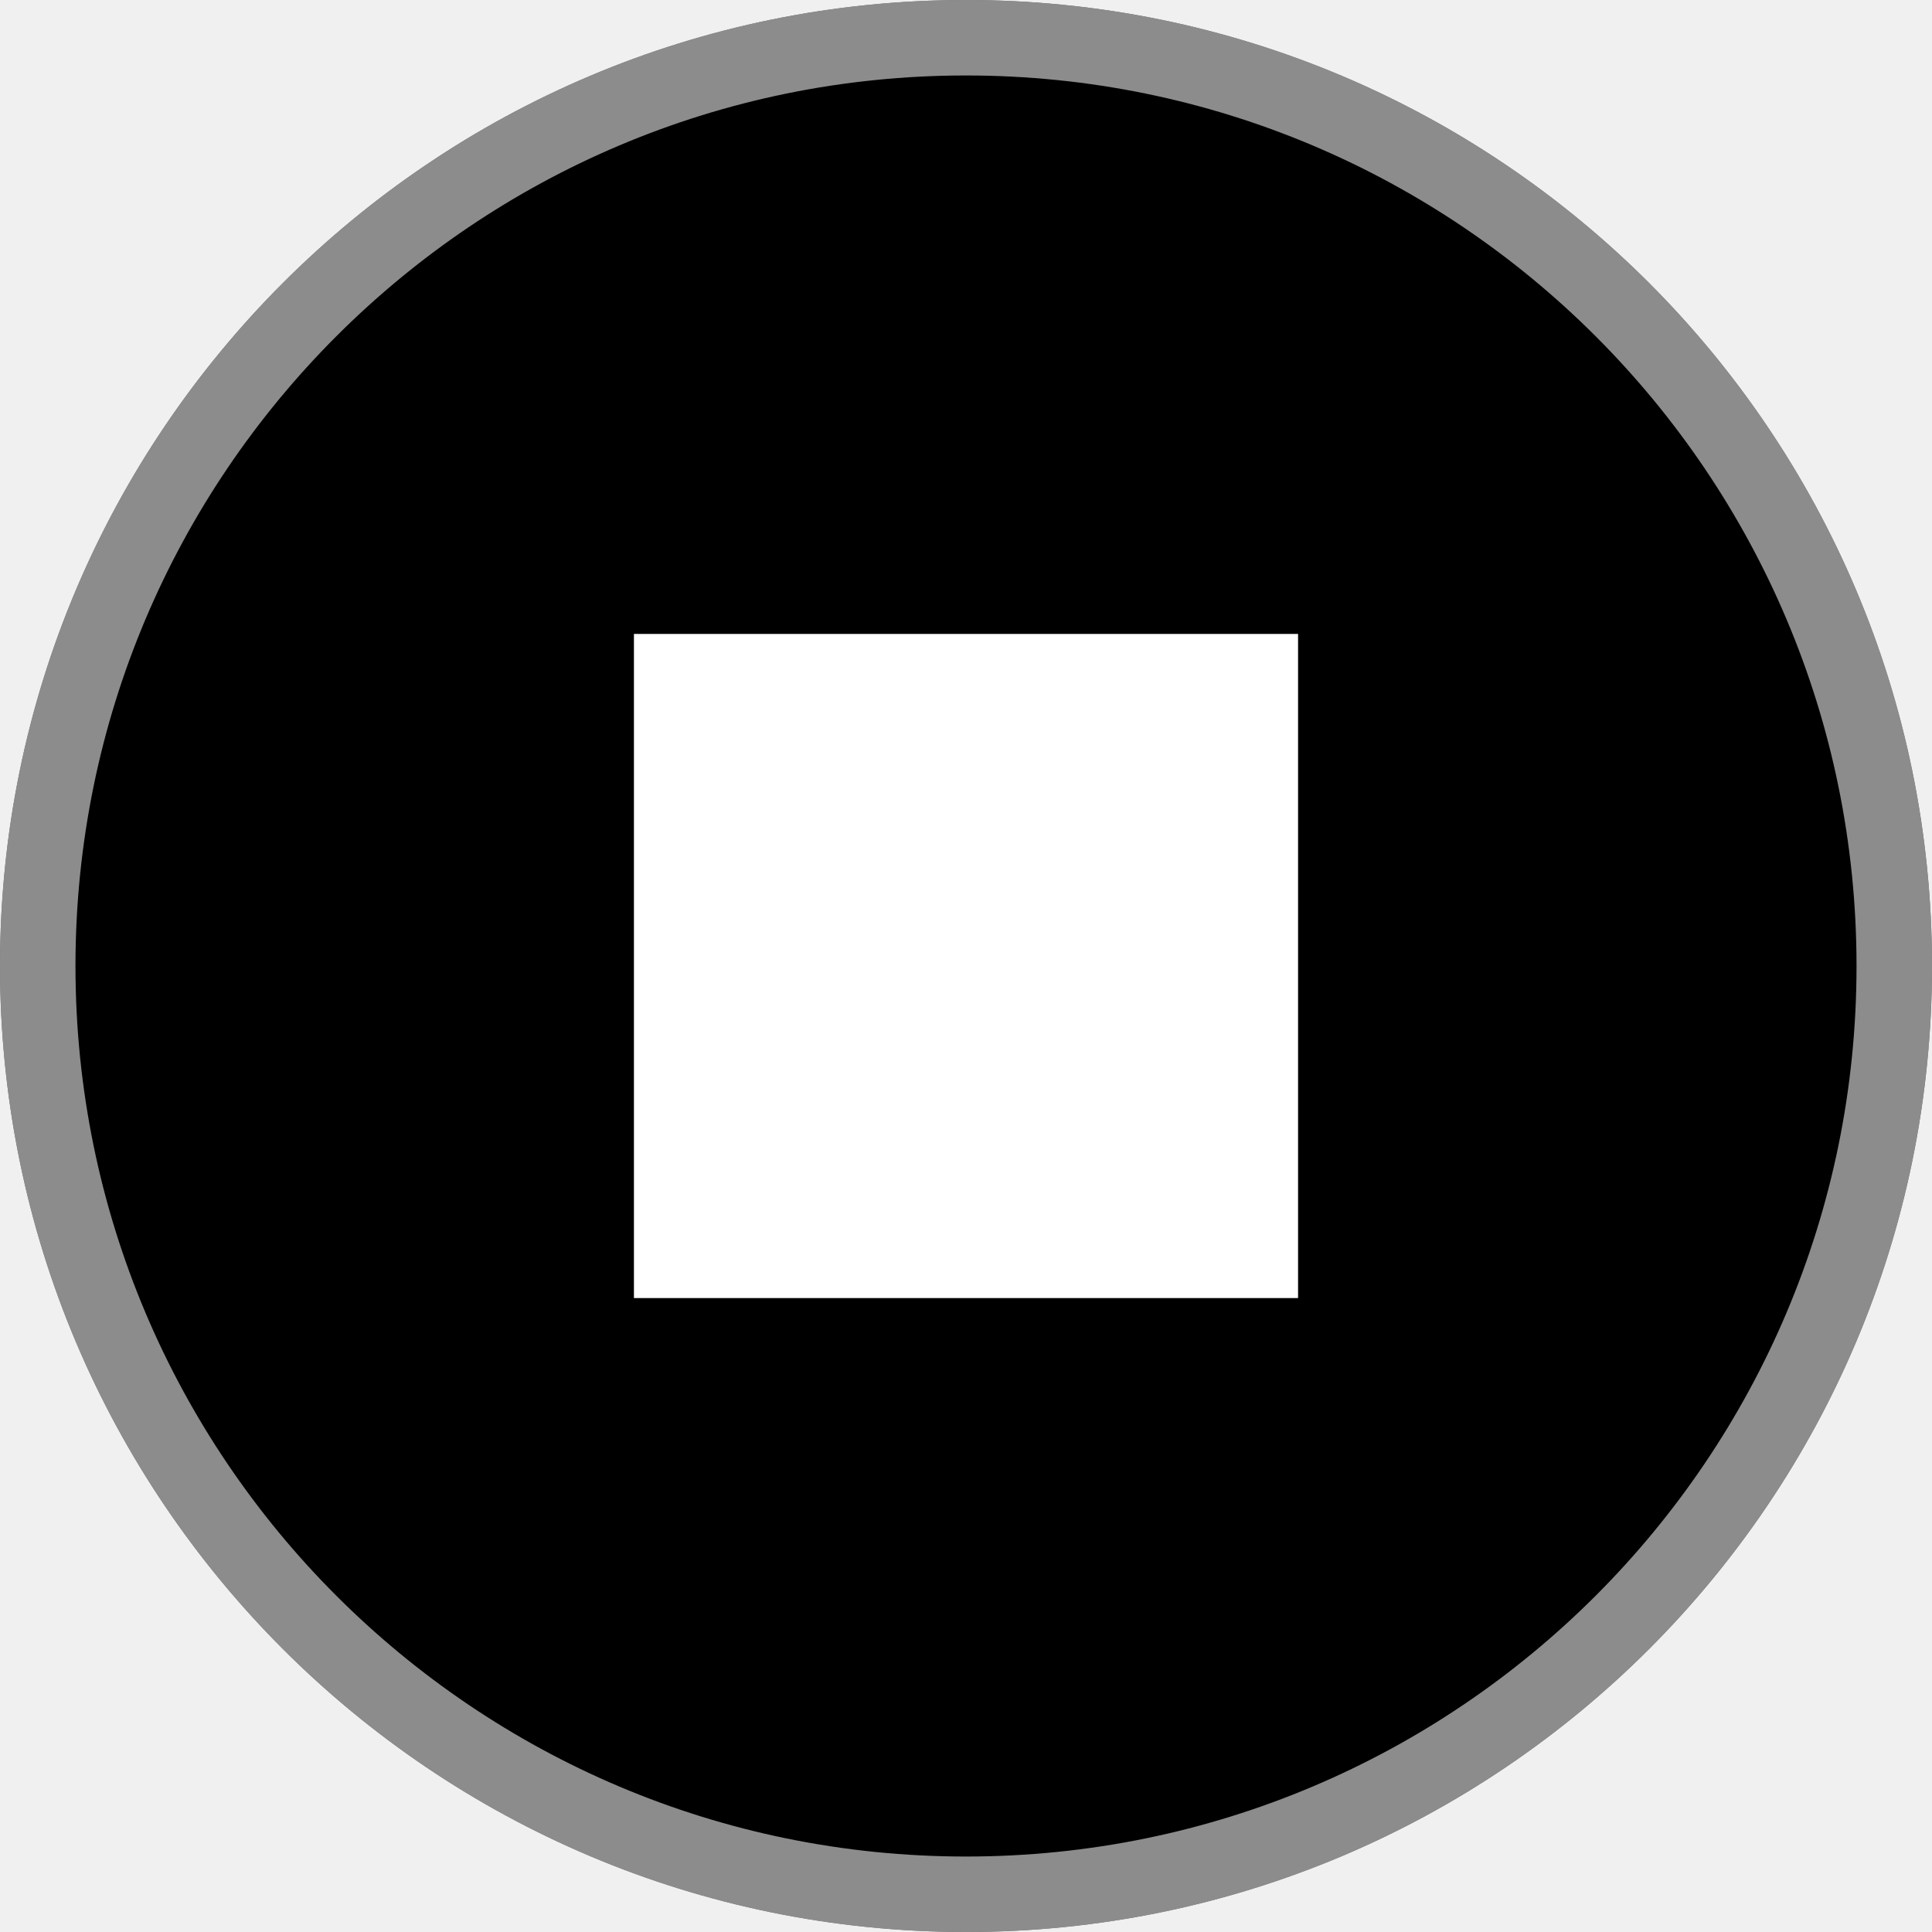
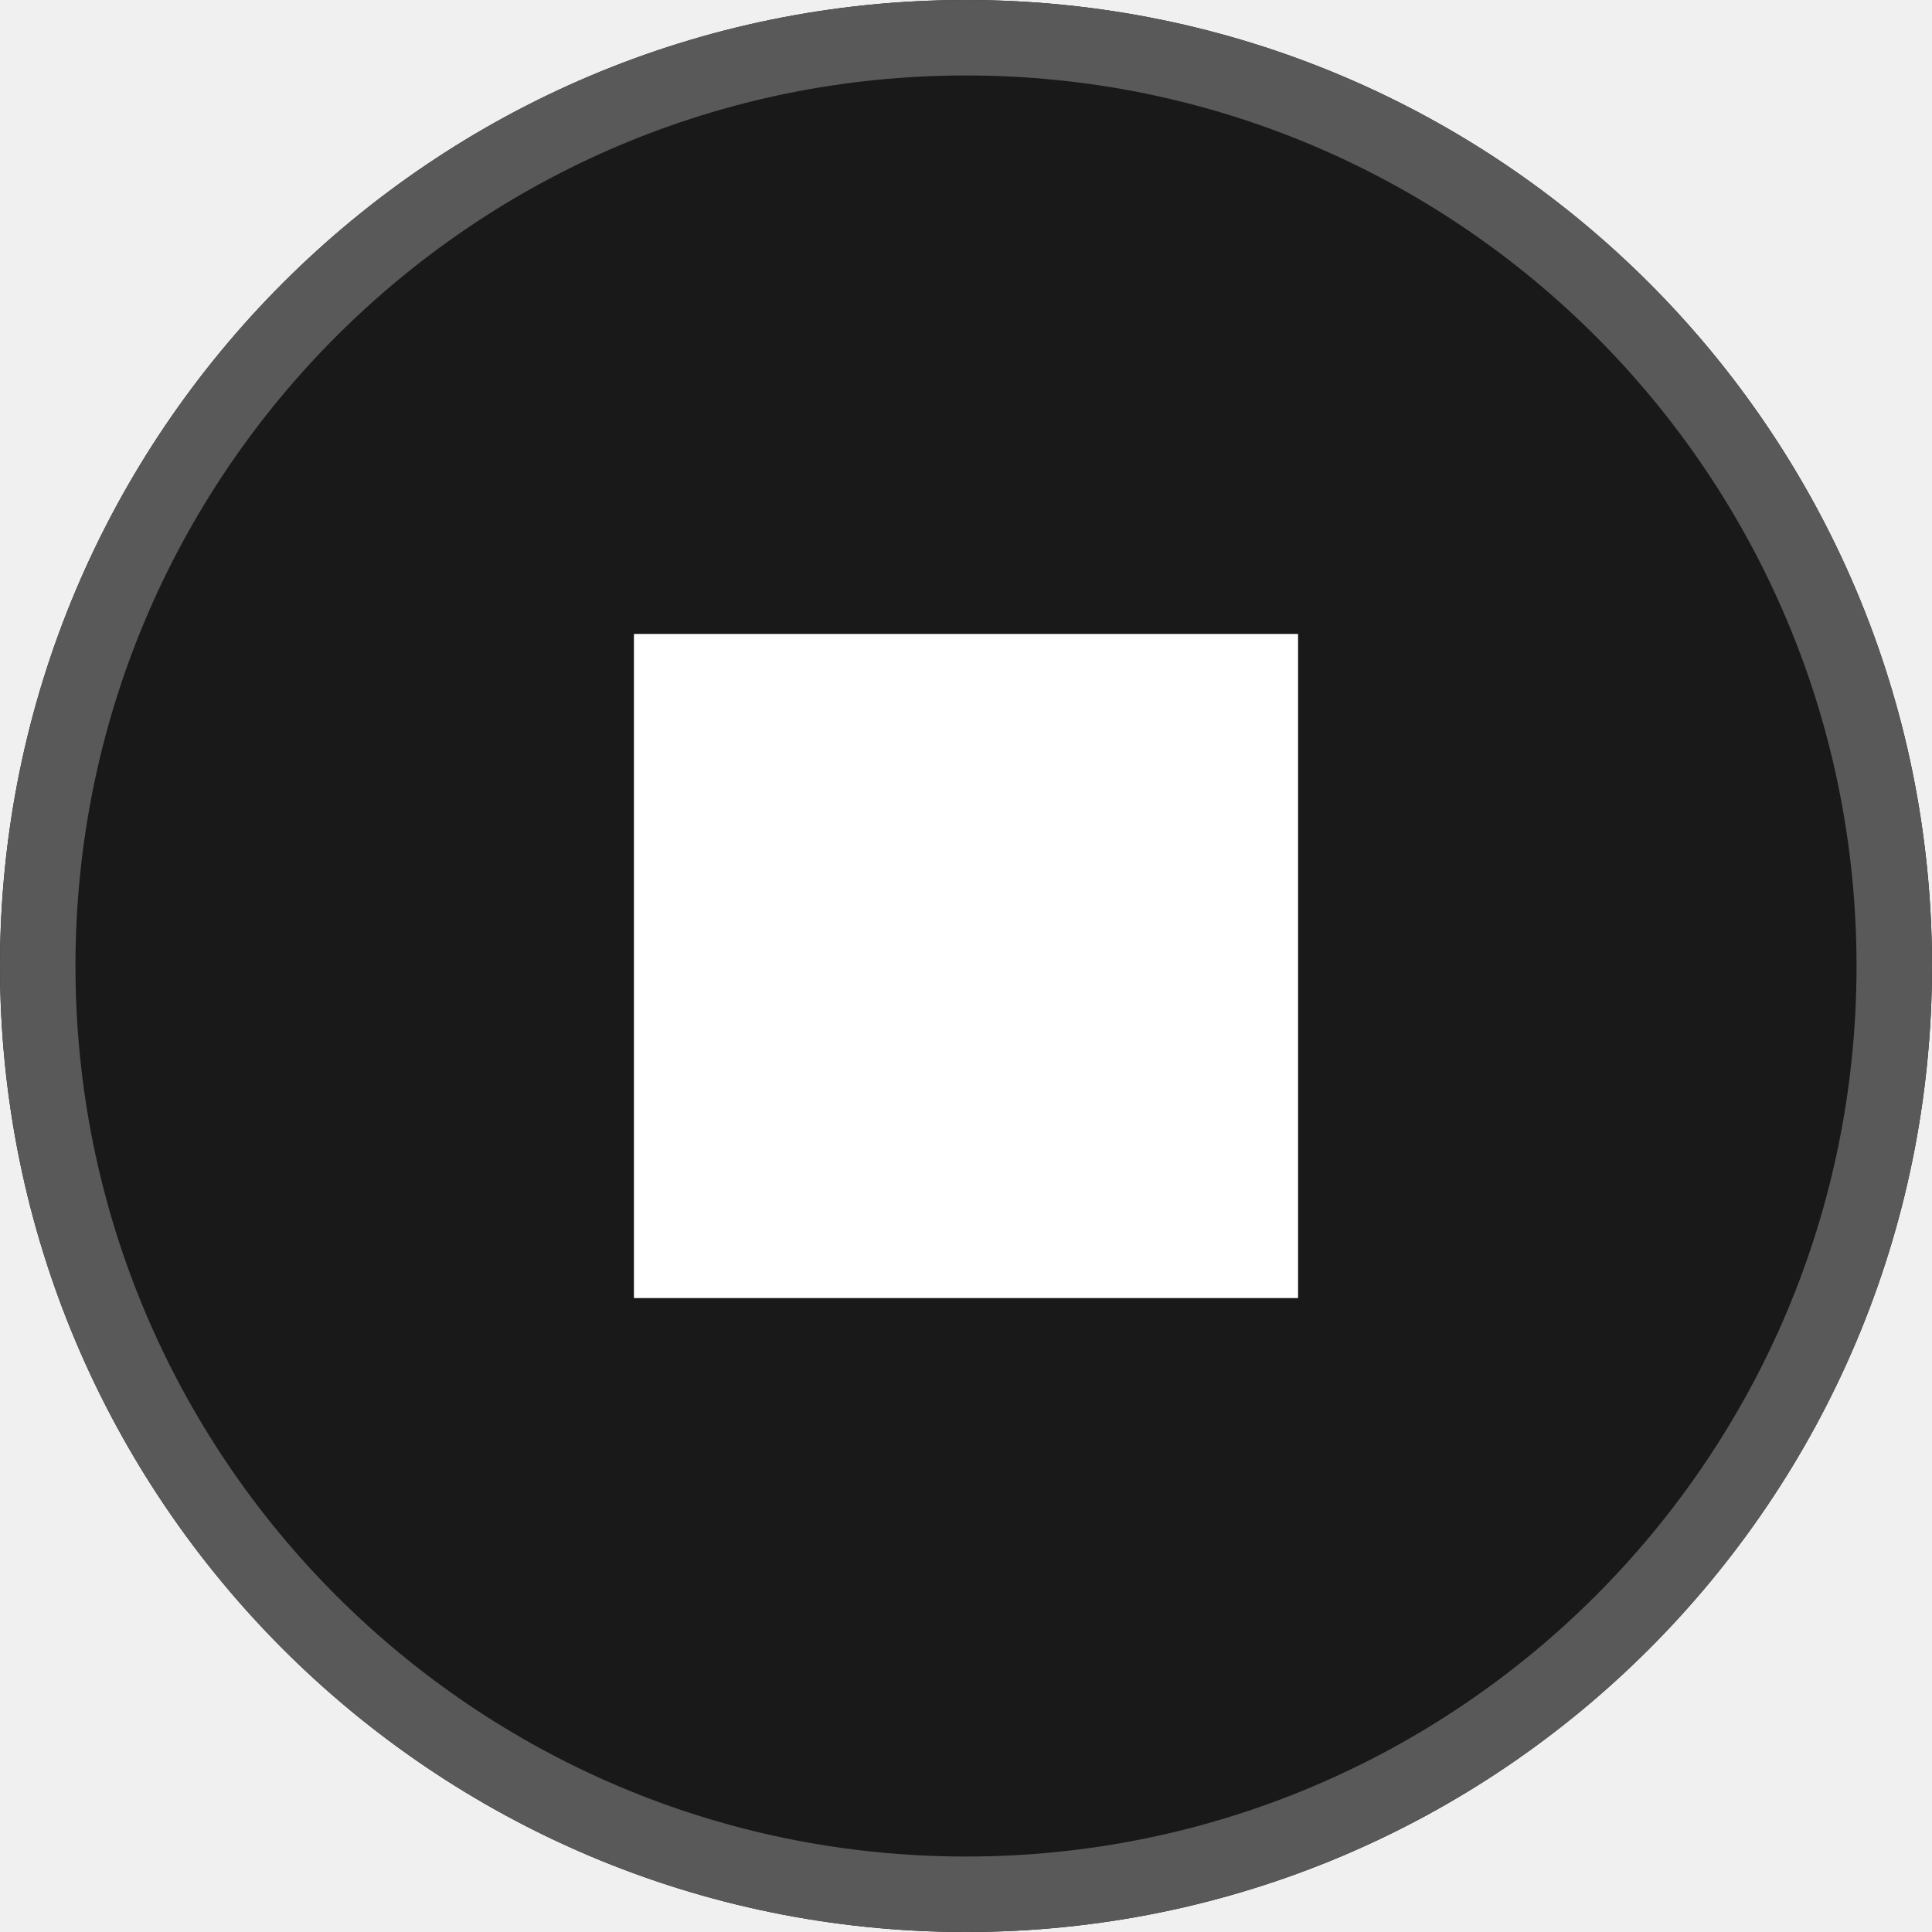
<svg xmlns="http://www.w3.org/2000/svg" width="256.0px" height="256.0px" viewBox="0 0 256.0 256.0" version="1.1" id="SVGRoot">
  <defs id="defs9">
    <clipPath clipPathUnits="userSpaceOnUse" id="clipPath1867">
      <circle cx="128" cy="128" r="128" style="display:inline;fill:none;stroke:none" id="circle198" />
    </clipPath>
  </defs>
  <g id="layer1">
-     <circle style="display:inline;fill:#000000;fill-opacity:1" id="path69" r="128" cy="128" cx="128" />
-     <circle style="display:inline;fill:none;fill-opacity:1;stroke:#ffffff;stroke-width:20;stroke-miterlimit:4;stroke-dasharray:none;stroke-opacity:0.55" id="circle1613" cx="128" cy="128" r="128" clip-path="url(#clipPath1867)" />
+     <circle style="display:inline;fill:#191919;fill-opacity:1" id="path69" r="128" cy="128" cx="128" />
+     <circle style="display:inline;fill:none;fill-opacity:1;stroke:#595959;stroke-width:20;stroke-miterlimit:4;stroke-dasharray:none;stroke-opacity:1" id="circle1613" cx="128" cy="128" r="128" clip-path="url(#clipPath1867)" />
    <rect style="fill:#ffffff;fill-opacity:1" id="rect1356" width="88" height="88" x="84" y="84" />
  </g>
</svg>
